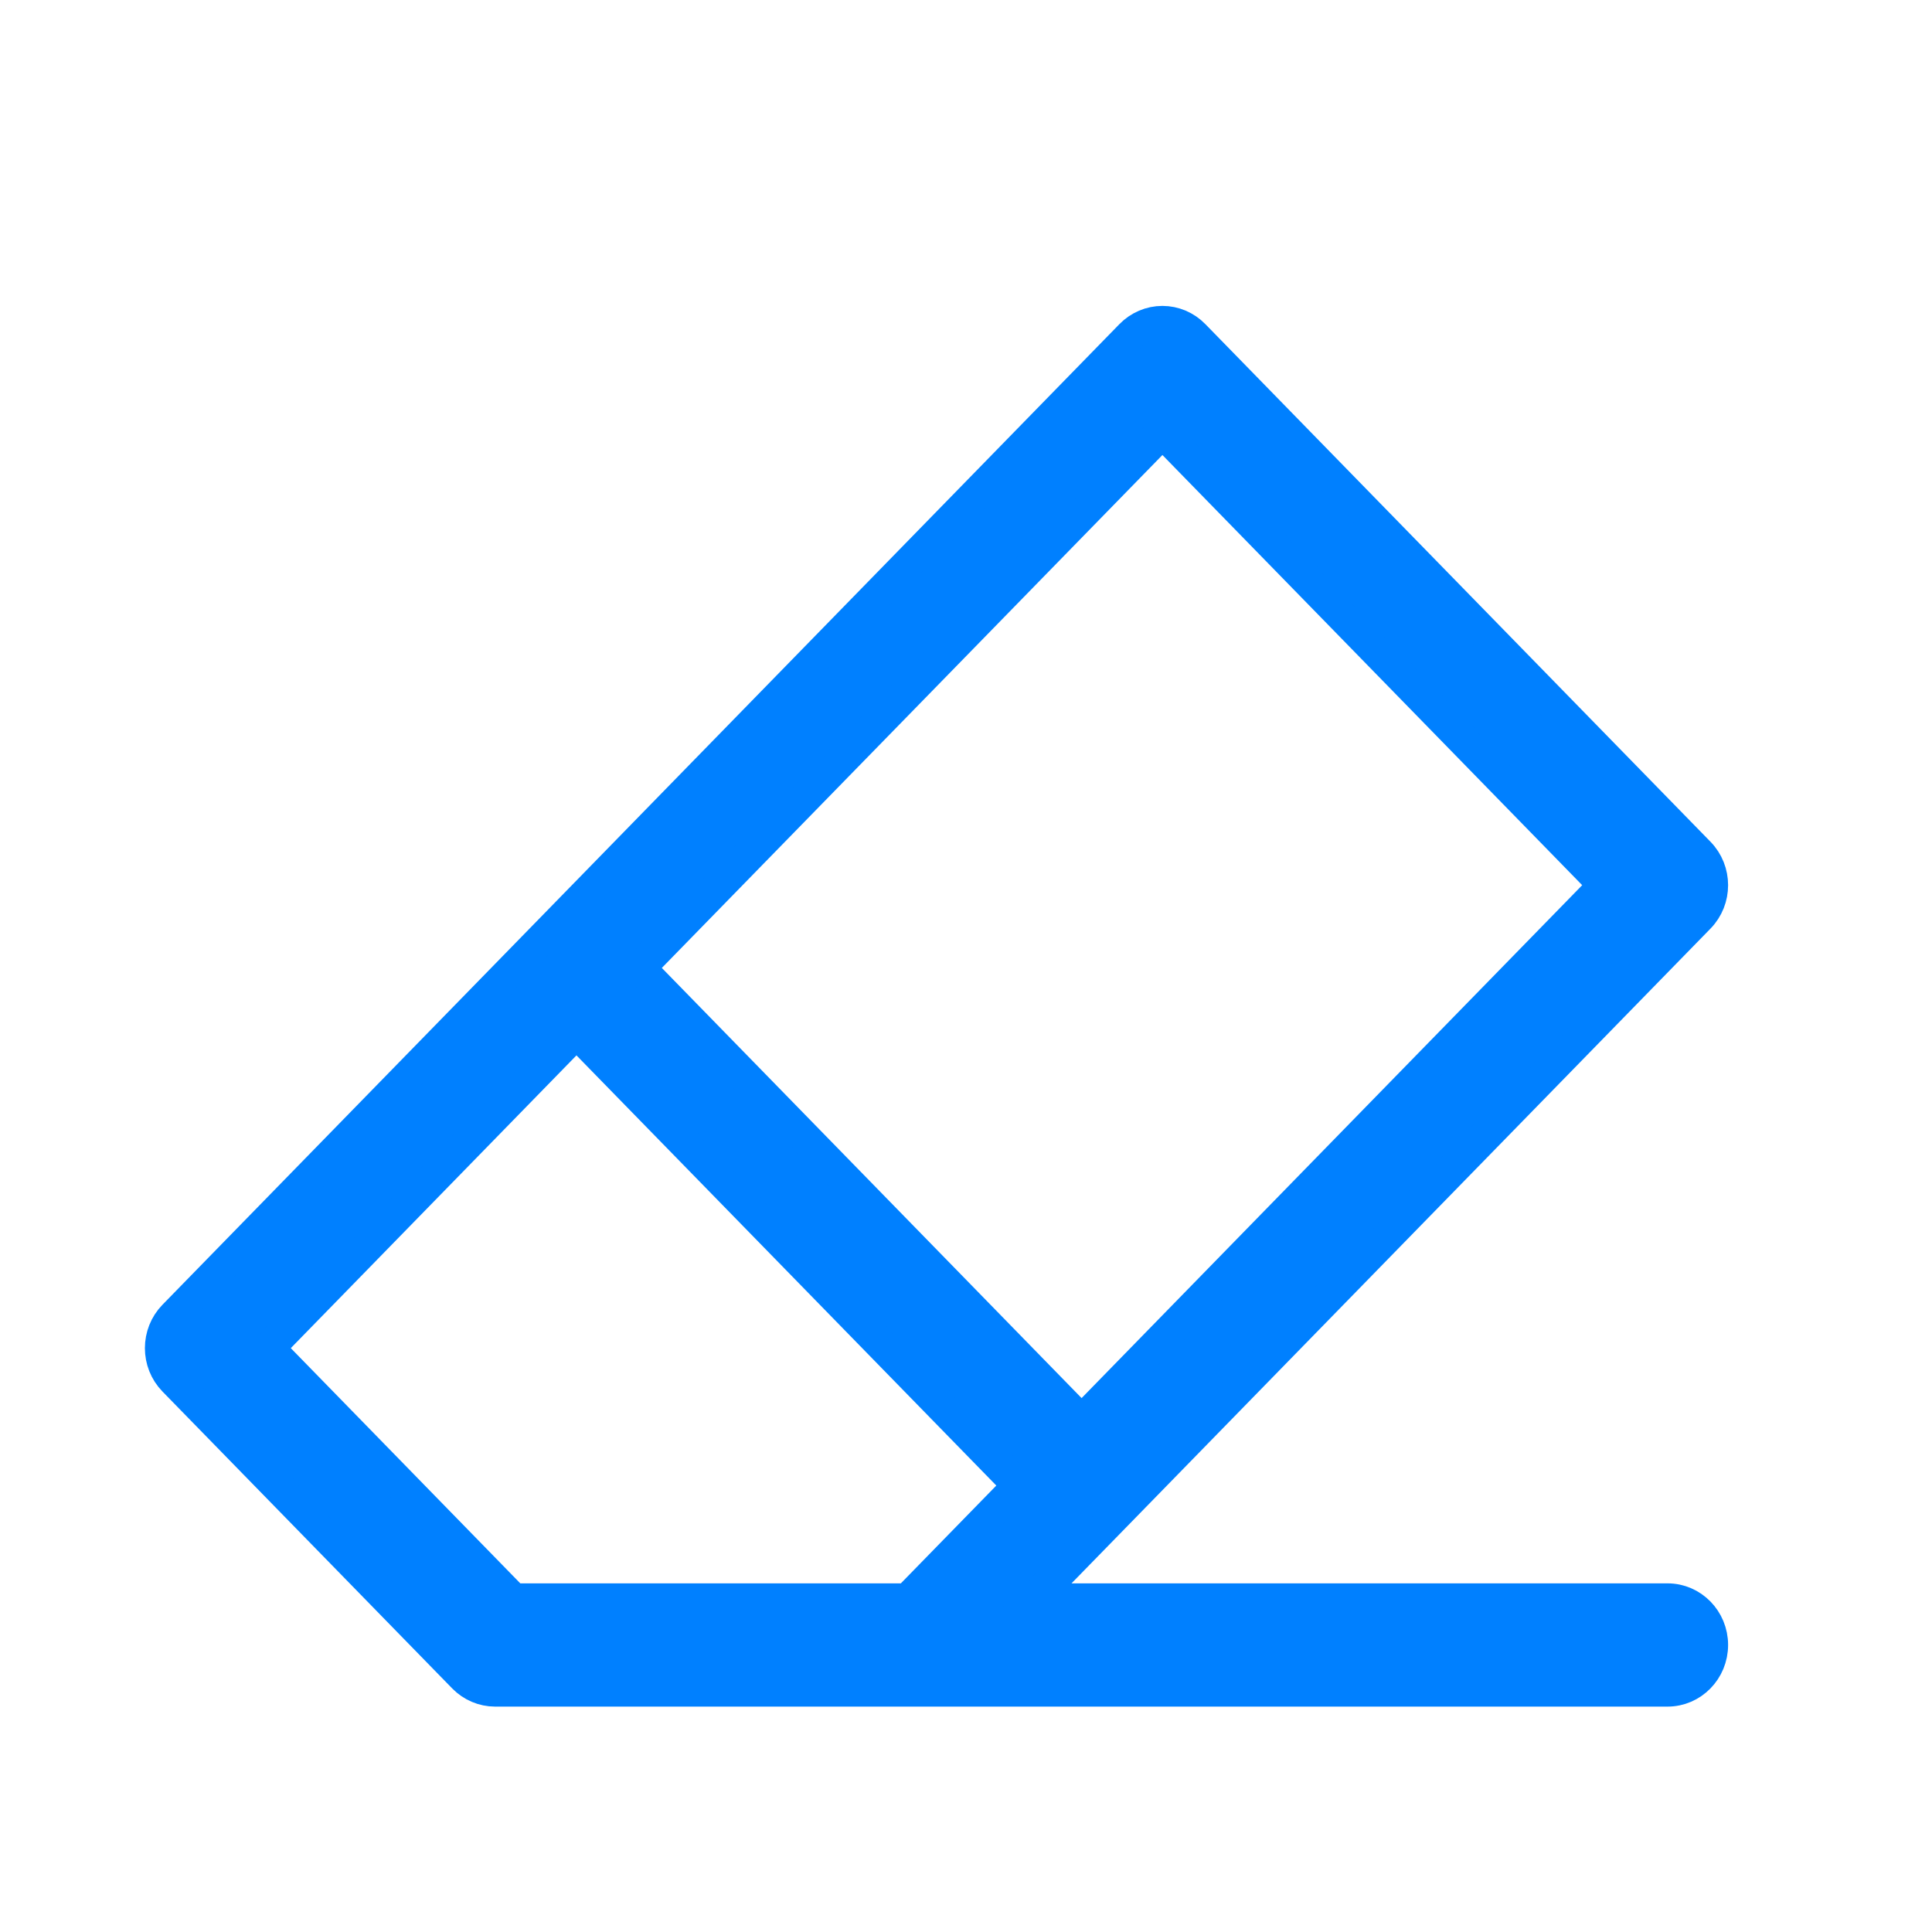
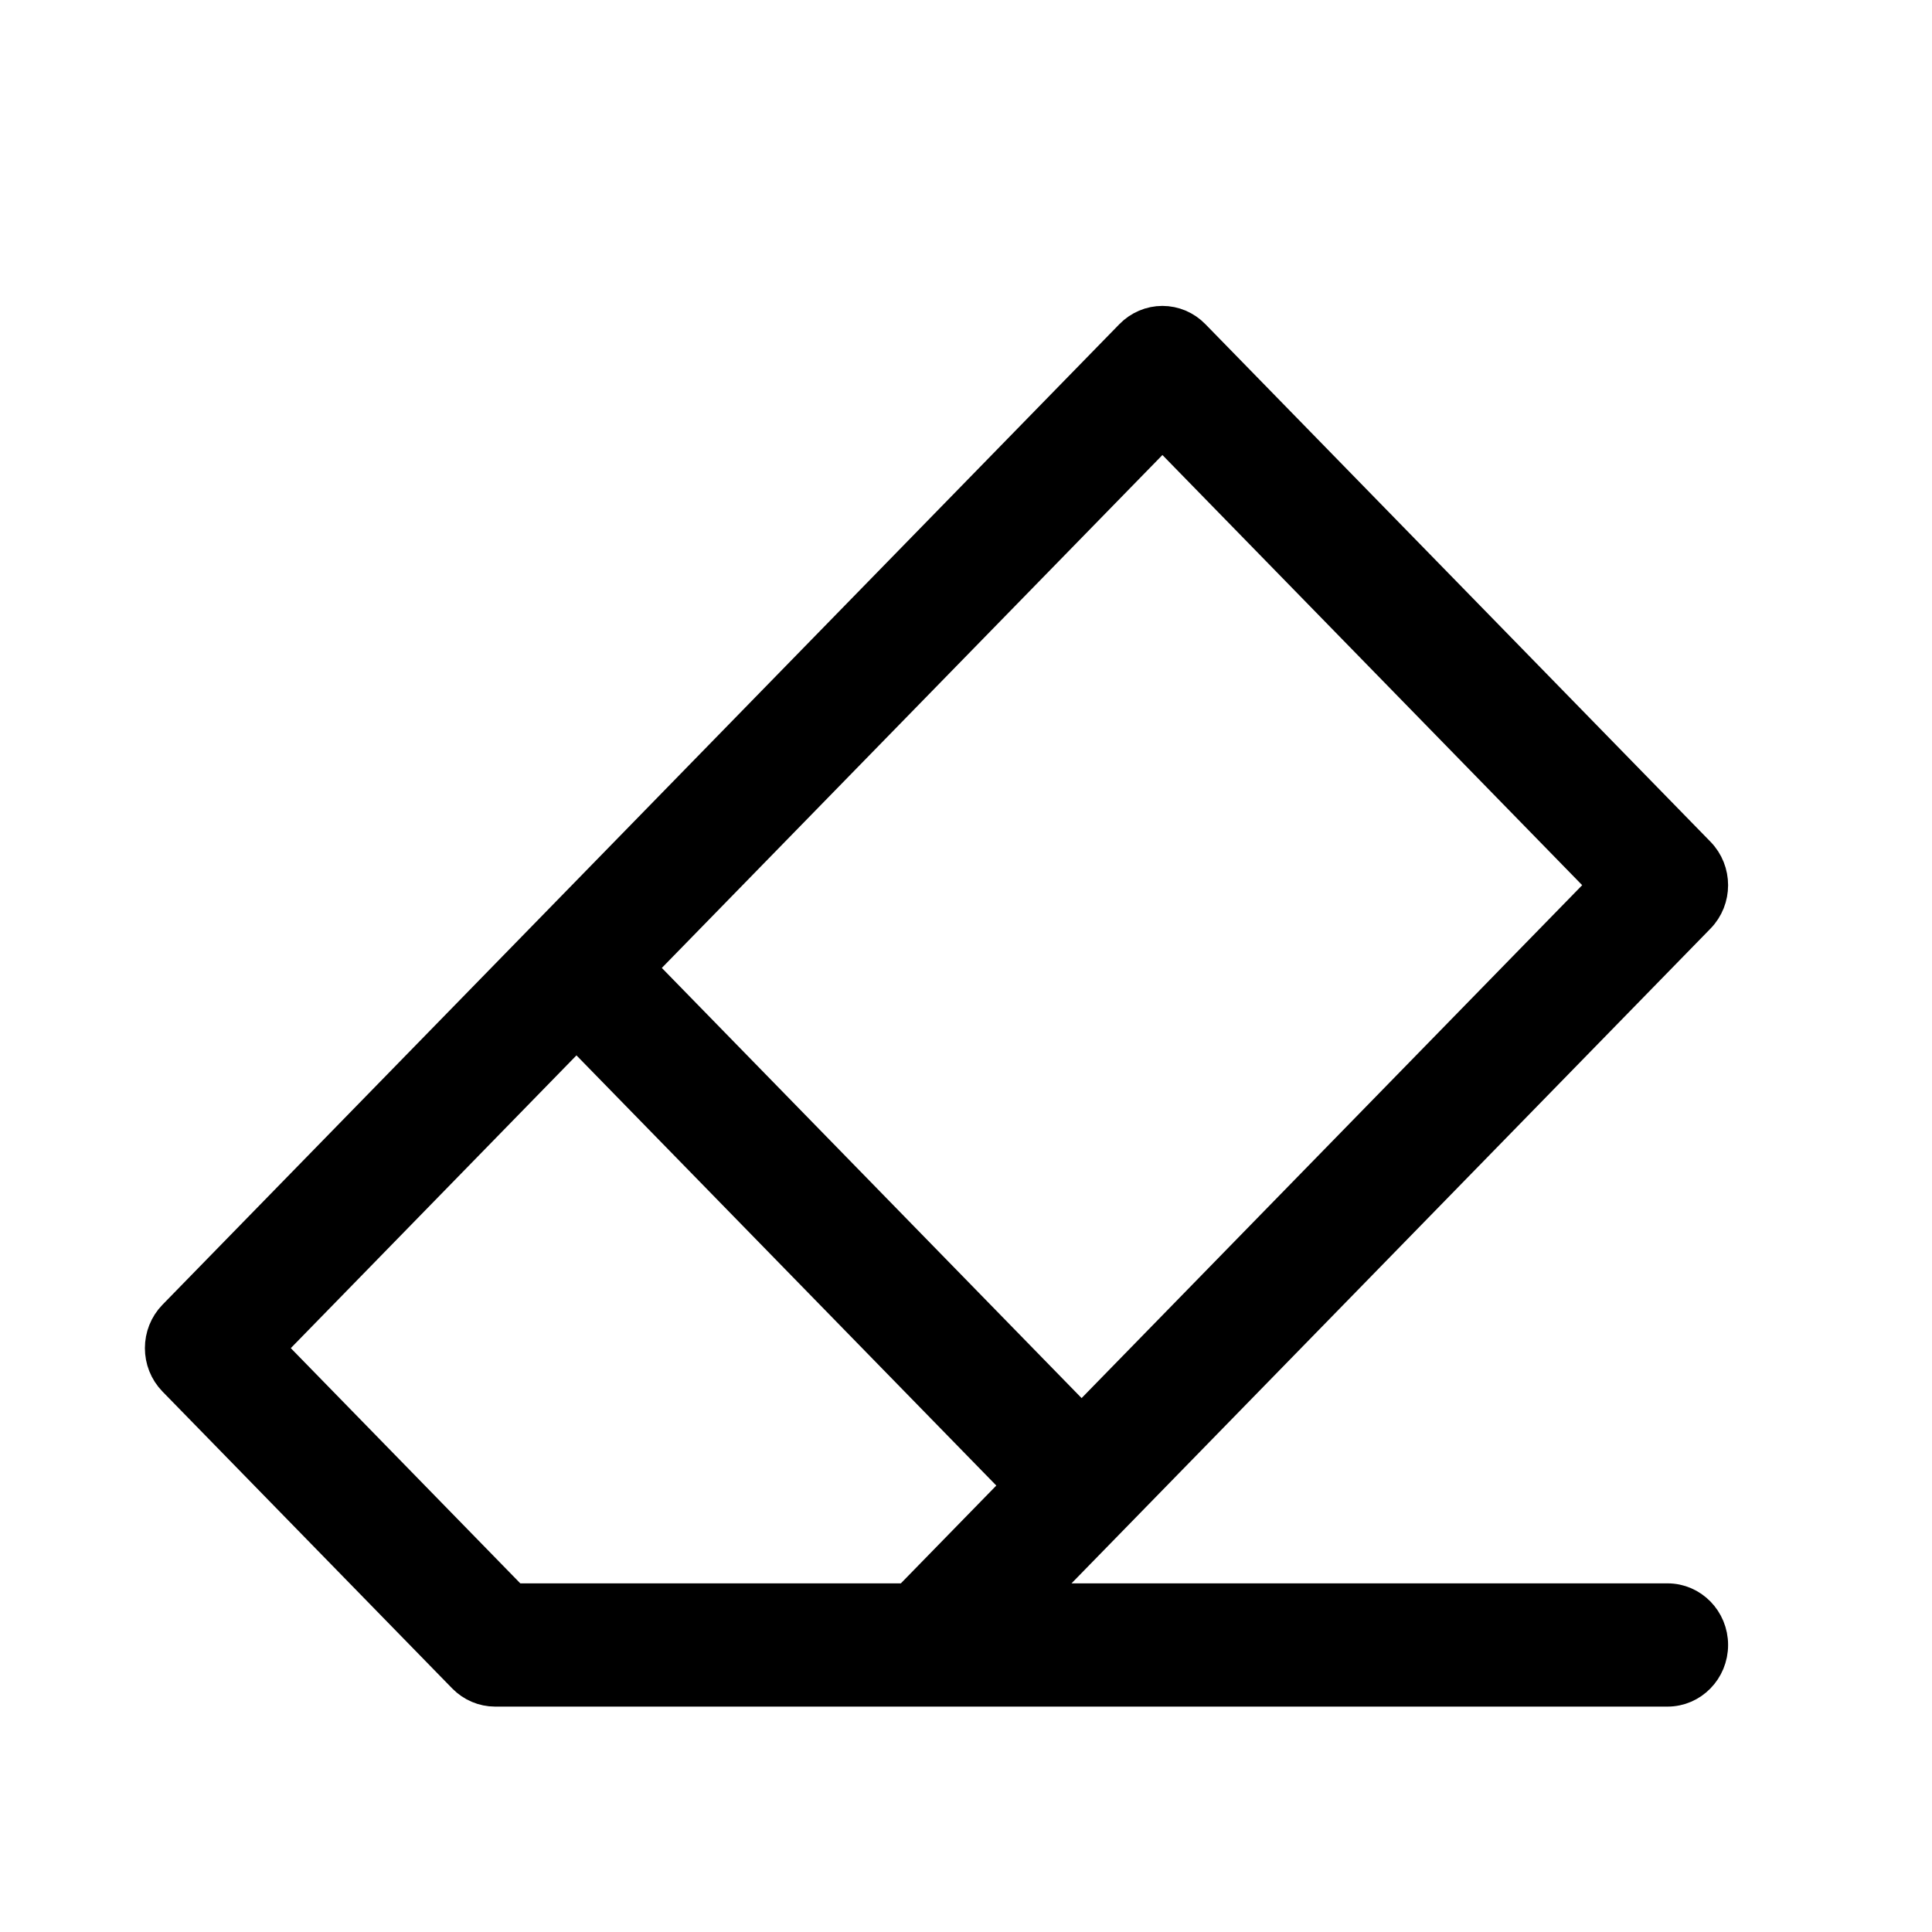
<svg xmlns="http://www.w3.org/2000/svg" width="24px" height="24px" viewBox="0 0 24 24" version="1.1">
  <defs />
  <g id="Page-1" stroke="none" stroke-width="1" fill="none" fill-rule="evenodd">
    <g id="clean">
      <g id="eraser" transform="translate(2, 4)">
        <rect id="Rectangle-path" transform="translate(11.9, 6.8) rotate(45) translate(-11.9, -6.8) " x="7.933" y="2.267" width="7.933" height="9.067" />
-         <path d="M18.715,15.869 L10.836,15.869 L19.105,7.396 C19.321,7.175 19.321,6.817 19.105,6.596 L12.83,0.166 C12.727,0.06 12.586,0 12.44,0 C12.293,0 12.153,0.06 12.049,0.166 L0.162,12.347 C-0.054,12.568 -0.054,12.926 0.162,13.147 L3.76,16.834 C3.863,16.94 4.004,17 4.15,17 L18.715,17 C19.019,17 19.267,16.747 19.267,16.434 C19.267,16.122 19.019,15.869 18.715,15.869 Z M12.44,1.366 L17.934,6.996 L11.436,13.654 L5.942,8.024 L12.44,1.366 Z M9.275,15.869 L4.379,15.869 L1.333,12.747 L5.161,8.824 L10.656,14.454 L9.275,15.869 Z" id="Shape" stroke="#0080FF" stroke-width="0.4" fill="#0080FF" fill-rule="nonzero" />
+         <path d="M18.715,15.869 L10.836,15.869 L19.105,7.396 C19.321,7.175 19.321,6.817 19.105,6.596 L12.83,0.166 C12.727,0.06 12.586,0 12.44,0 C12.293,0 12.153,0.06 12.049,0.166 L0.162,12.347 C-0.054,12.568 -0.054,12.926 0.162,13.147 L3.76,16.834 C3.863,16.94 4.004,17 4.15,17 L18.715,17 C19.019,17 19.267,16.747 19.267,16.434 C19.267,16.122 19.019,15.869 18.715,15.869 Z M12.44,1.366 L17.934,6.996 L11.436,13.654 L5.942,8.024 L12.44,1.366 Z M9.275,15.869 L4.379,15.869 L1.333,12.747 L5.161,8.824 L10.656,14.454 L9.275,15.869 Z" id="Shape" stroke="#000000" stroke-width="0.4" fill="#000000" fill-rule="nonzero" />
      </g>
    </g>
  </g>
</svg>
